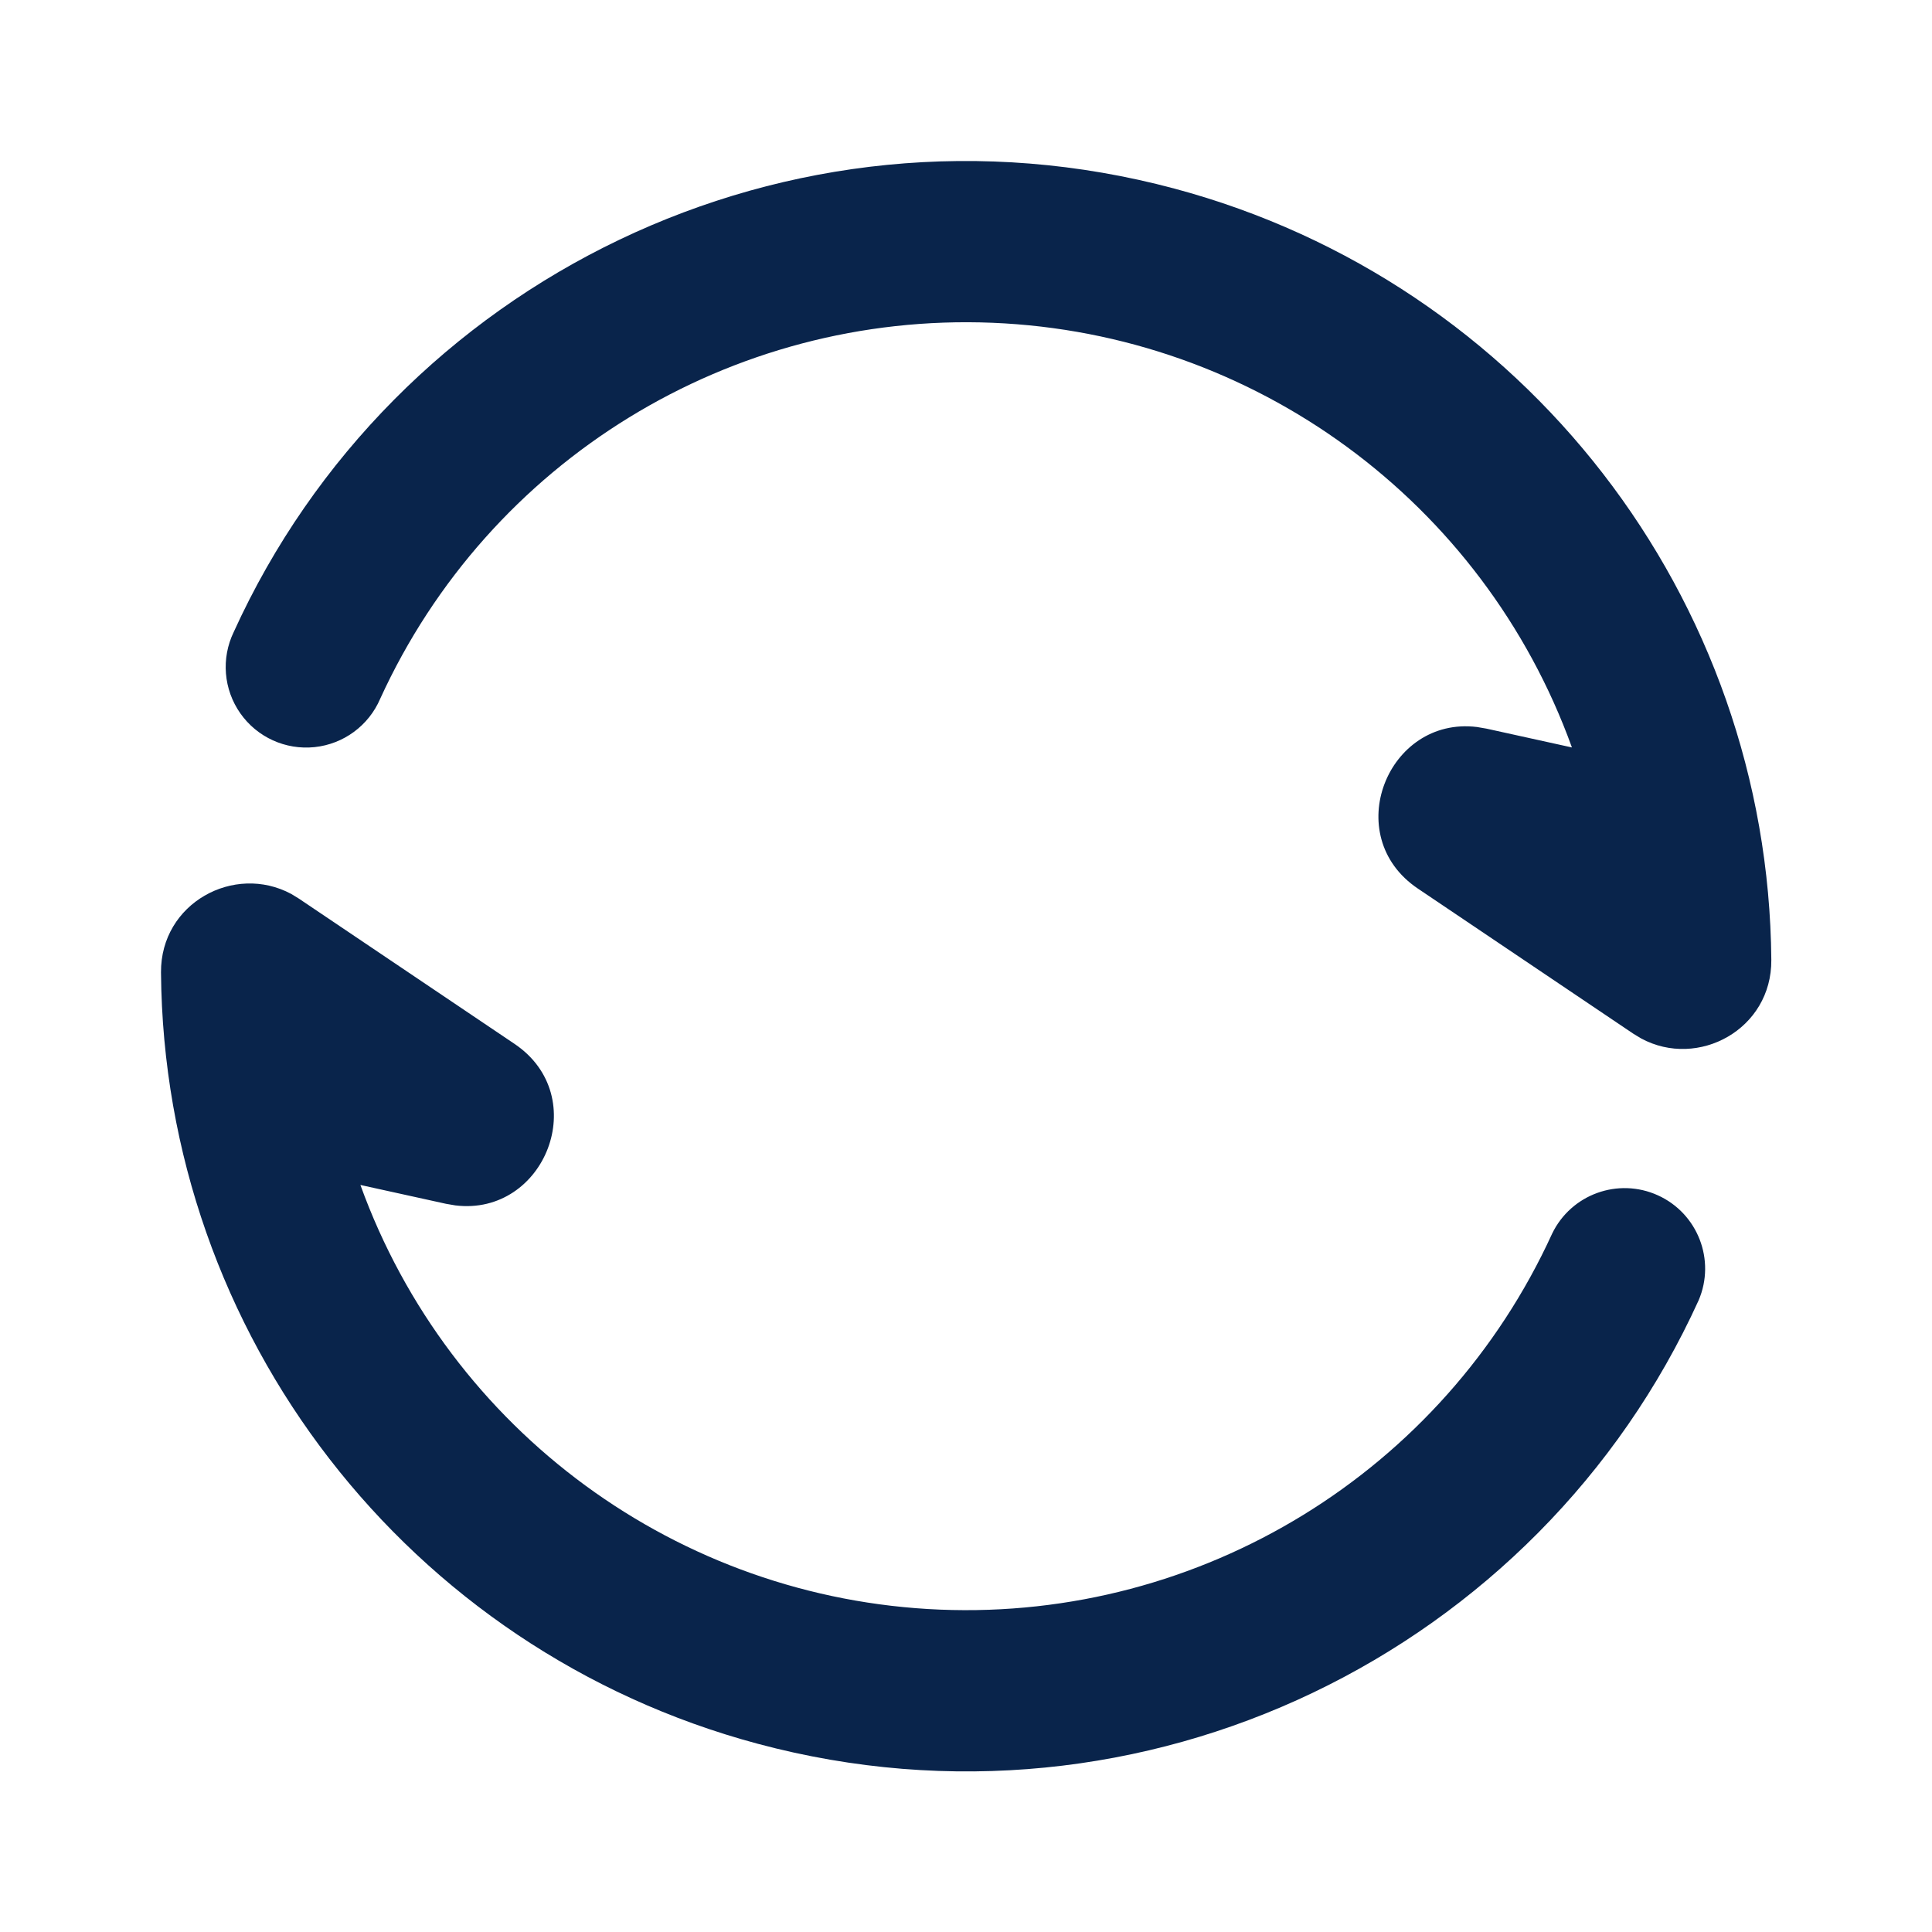
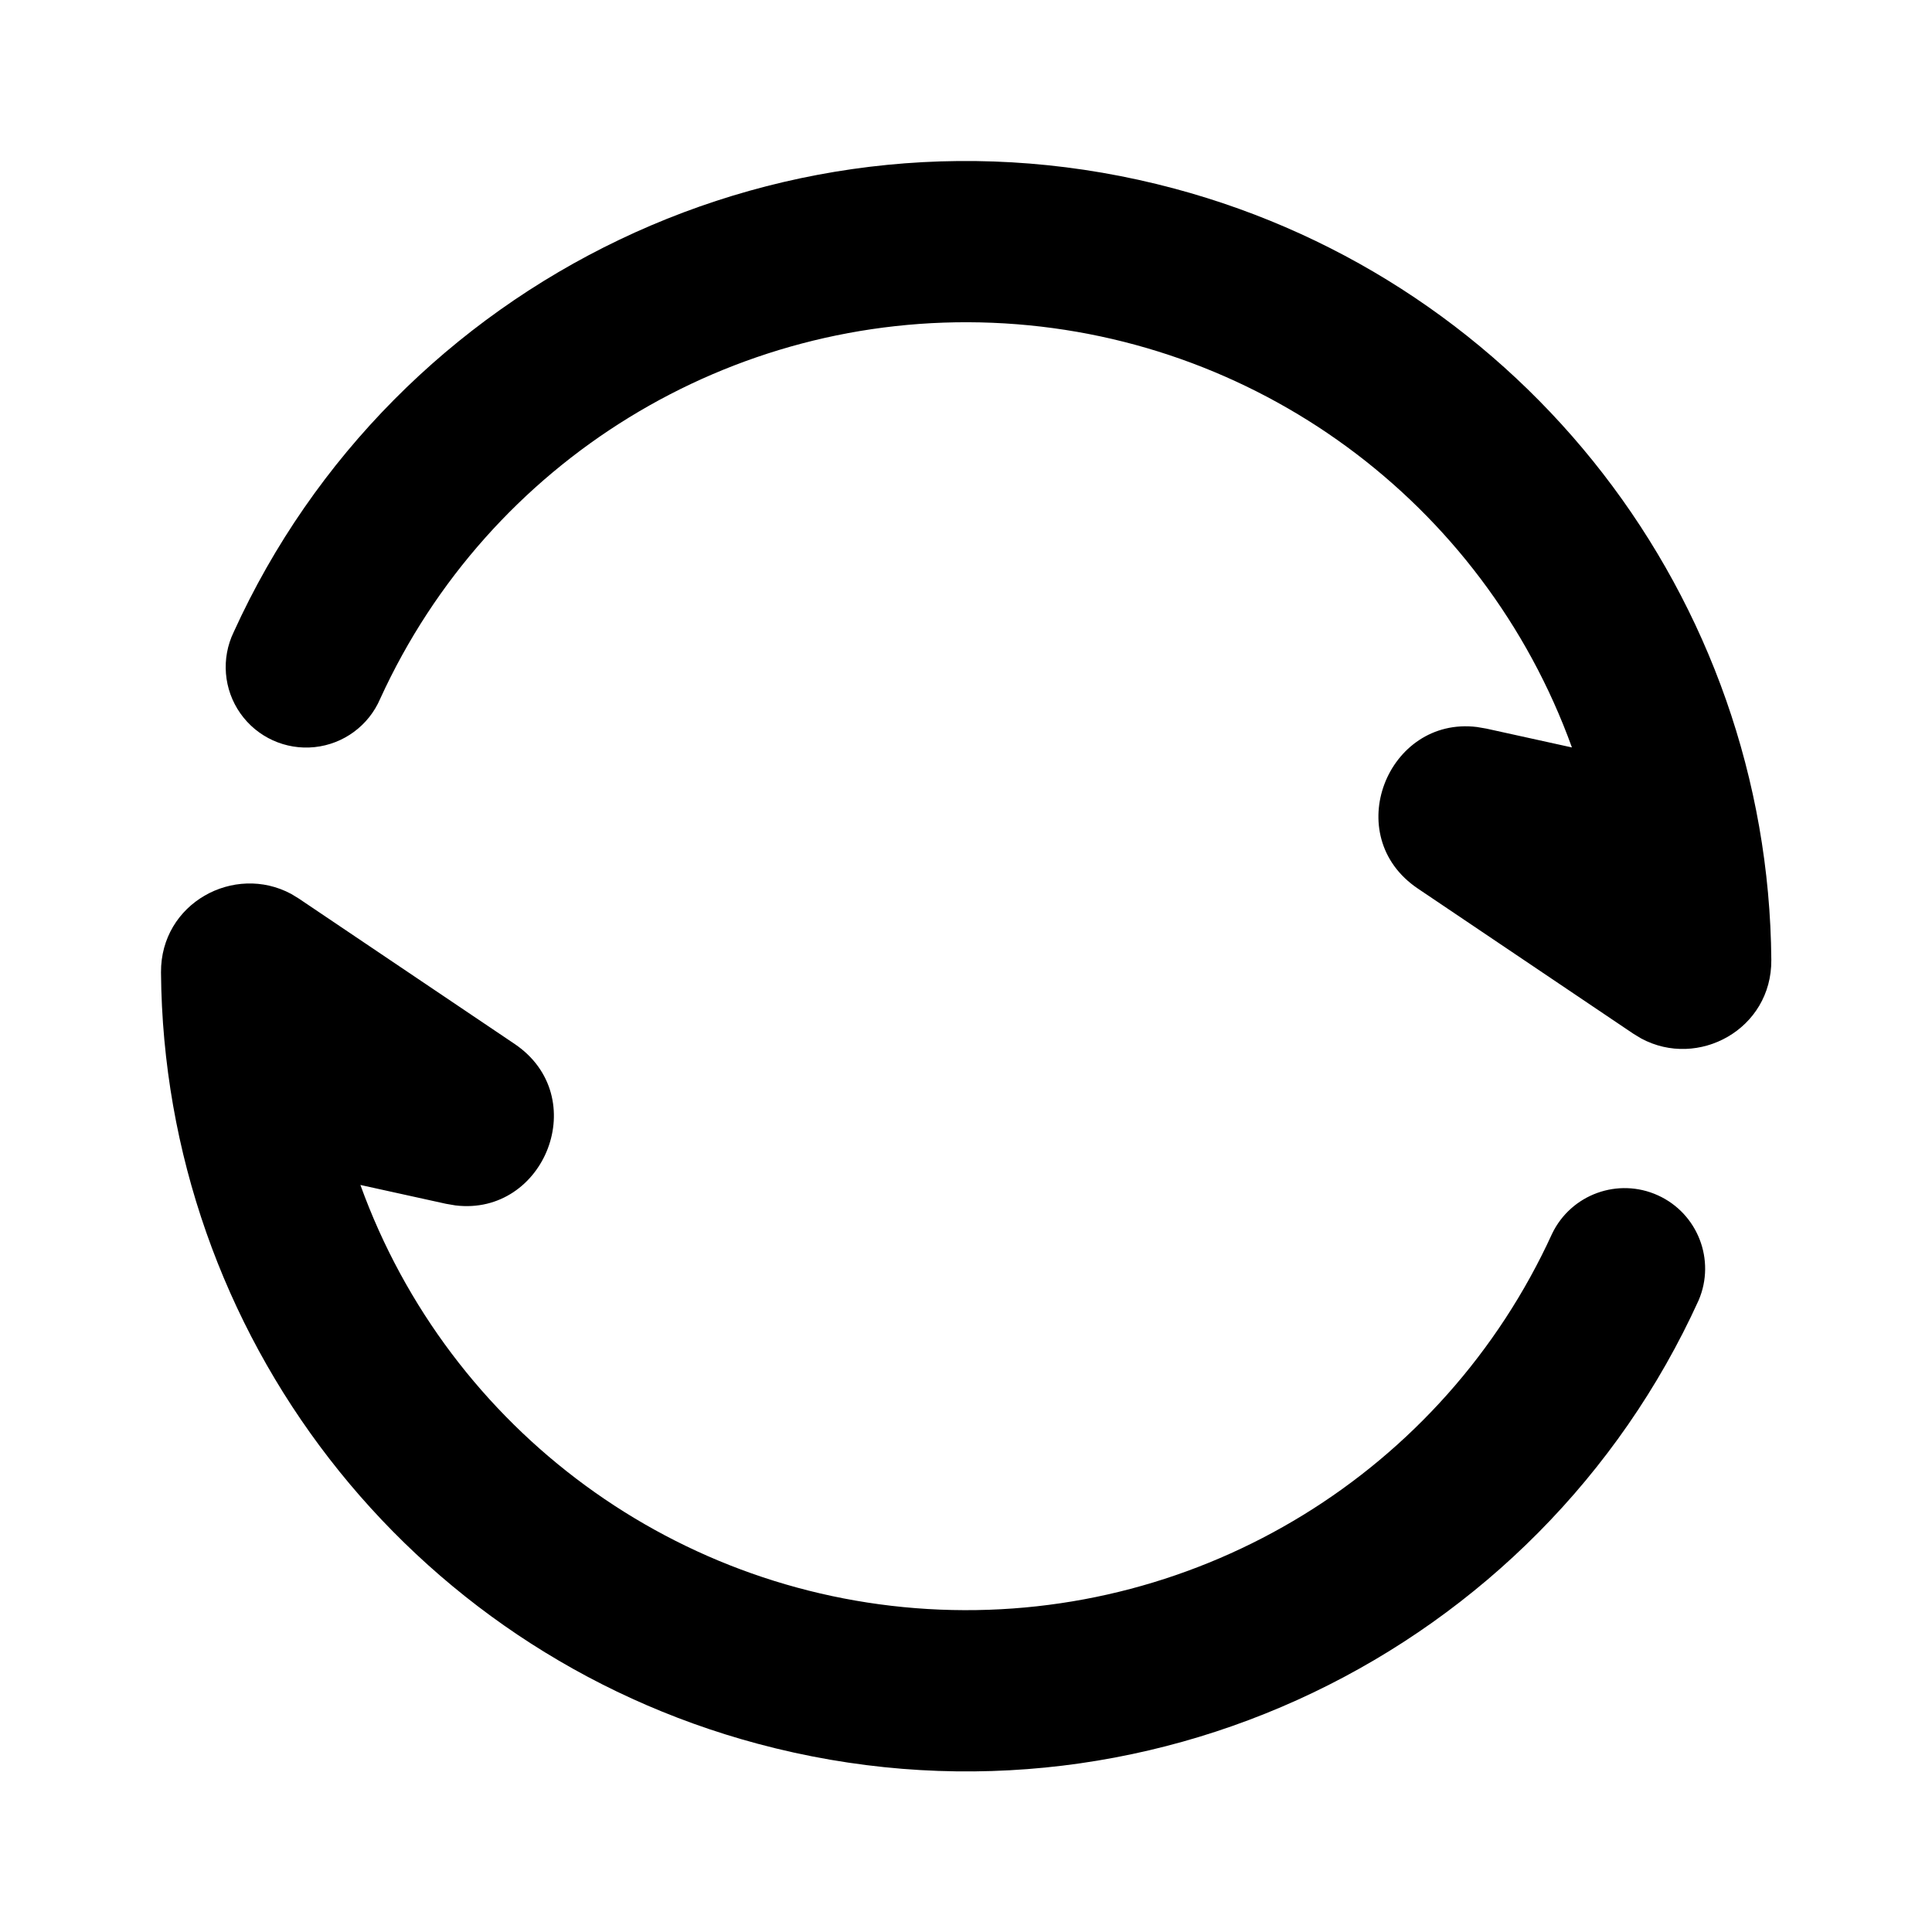
<svg xmlns="http://www.w3.org/2000/svg" width="24" height="24" viewBox="0 0 24 24">
-   <g fill="none" fill-rule="nonzero">
+   <g id="refresh_2_line" fill="none" fill-rule="nonzero">
    <path d="M24 0v24H0V0h24ZM12.593 23.258l-.011.002-.071.035-.02.004-.014-.004-.071-.035c-.01-.004-.019-.001-.024.005l-.004.01-.017.428.005.02.01.013.104.074.015.004.012-.004.104-.074.012-.016.004-.017-.017-.427c-.002-.01-.009-.017-.017-.018Zm.265-.113-.013.002-.185.093-.01.01-.003.011.018.43.005.012.008.007.201.093c.012.004.023 0 .029-.008l.004-.014-.034-.614c-.003-.012-.01-.02-.02-.022Zm-.715.002a.023.023 0 0 0-.027.006l-.006.014-.034.614c0 .012.007.02.017.024l.015-.002.201-.093.01-.008.004-.011.017-.43-.003-.012-.01-.01-.184-.092Z" />
-     <path fill="#09244BFF" d="M2 12.08c-.006-.862.91-1.356 1.618-.975l.095.058 2.678 1.804c.972.655.377 2.143-.734 2.007l-.117-.02-1.063-.234a8.002 8.002 0 0 0 14.804.605 1 1 0 0 1 1.82.828c-1.987 4.37-6.896 6.793-11.687 5.509A10.003 10.003 0 0 1 2 12.08Zm.903-4.228C4.89 3.482 9.799 1.06 14.59 2.343a10.002 10.002 0 0 1 7.414 9.581c.007.863-.91 1.358-1.617.976l-.096-.058-2.678-1.804c-.972-.655-.377-2.143.734-2.007l.117.02 1.063.234A8.002 8.002 0 0 0 4.723 8.68a1 1 0 1 1-1.82-.828Z" />
+     <path fill="#000000FF" d="M2 12.08c-.006-.862.91-1.356 1.618-.975l.095.058 2.678 1.804c.972.655.377 2.143-.734 2.007l-.117-.02-1.063-.234a8.002 8.002 0 0 0 14.804.605 1 1 0 0 1 1.82.828c-1.987 4.37-6.896 6.793-11.687 5.509A10.003 10.003 0 0 1 2 12.08Zm.903-4.228C4.89 3.482 9.799 1.06 14.59 2.343a10.002 10.002 0 0 1 7.414 9.581c.007.863-.91 1.358-1.617.976l-.096-.058-2.678-1.804c-.972-.655-.377-2.143.734-2.007l.117.02 1.063.234A8.002 8.002 0 0 0 4.723 8.68a1 1 0 1 1-1.82-.828Z" />
  </g>
</svg>
